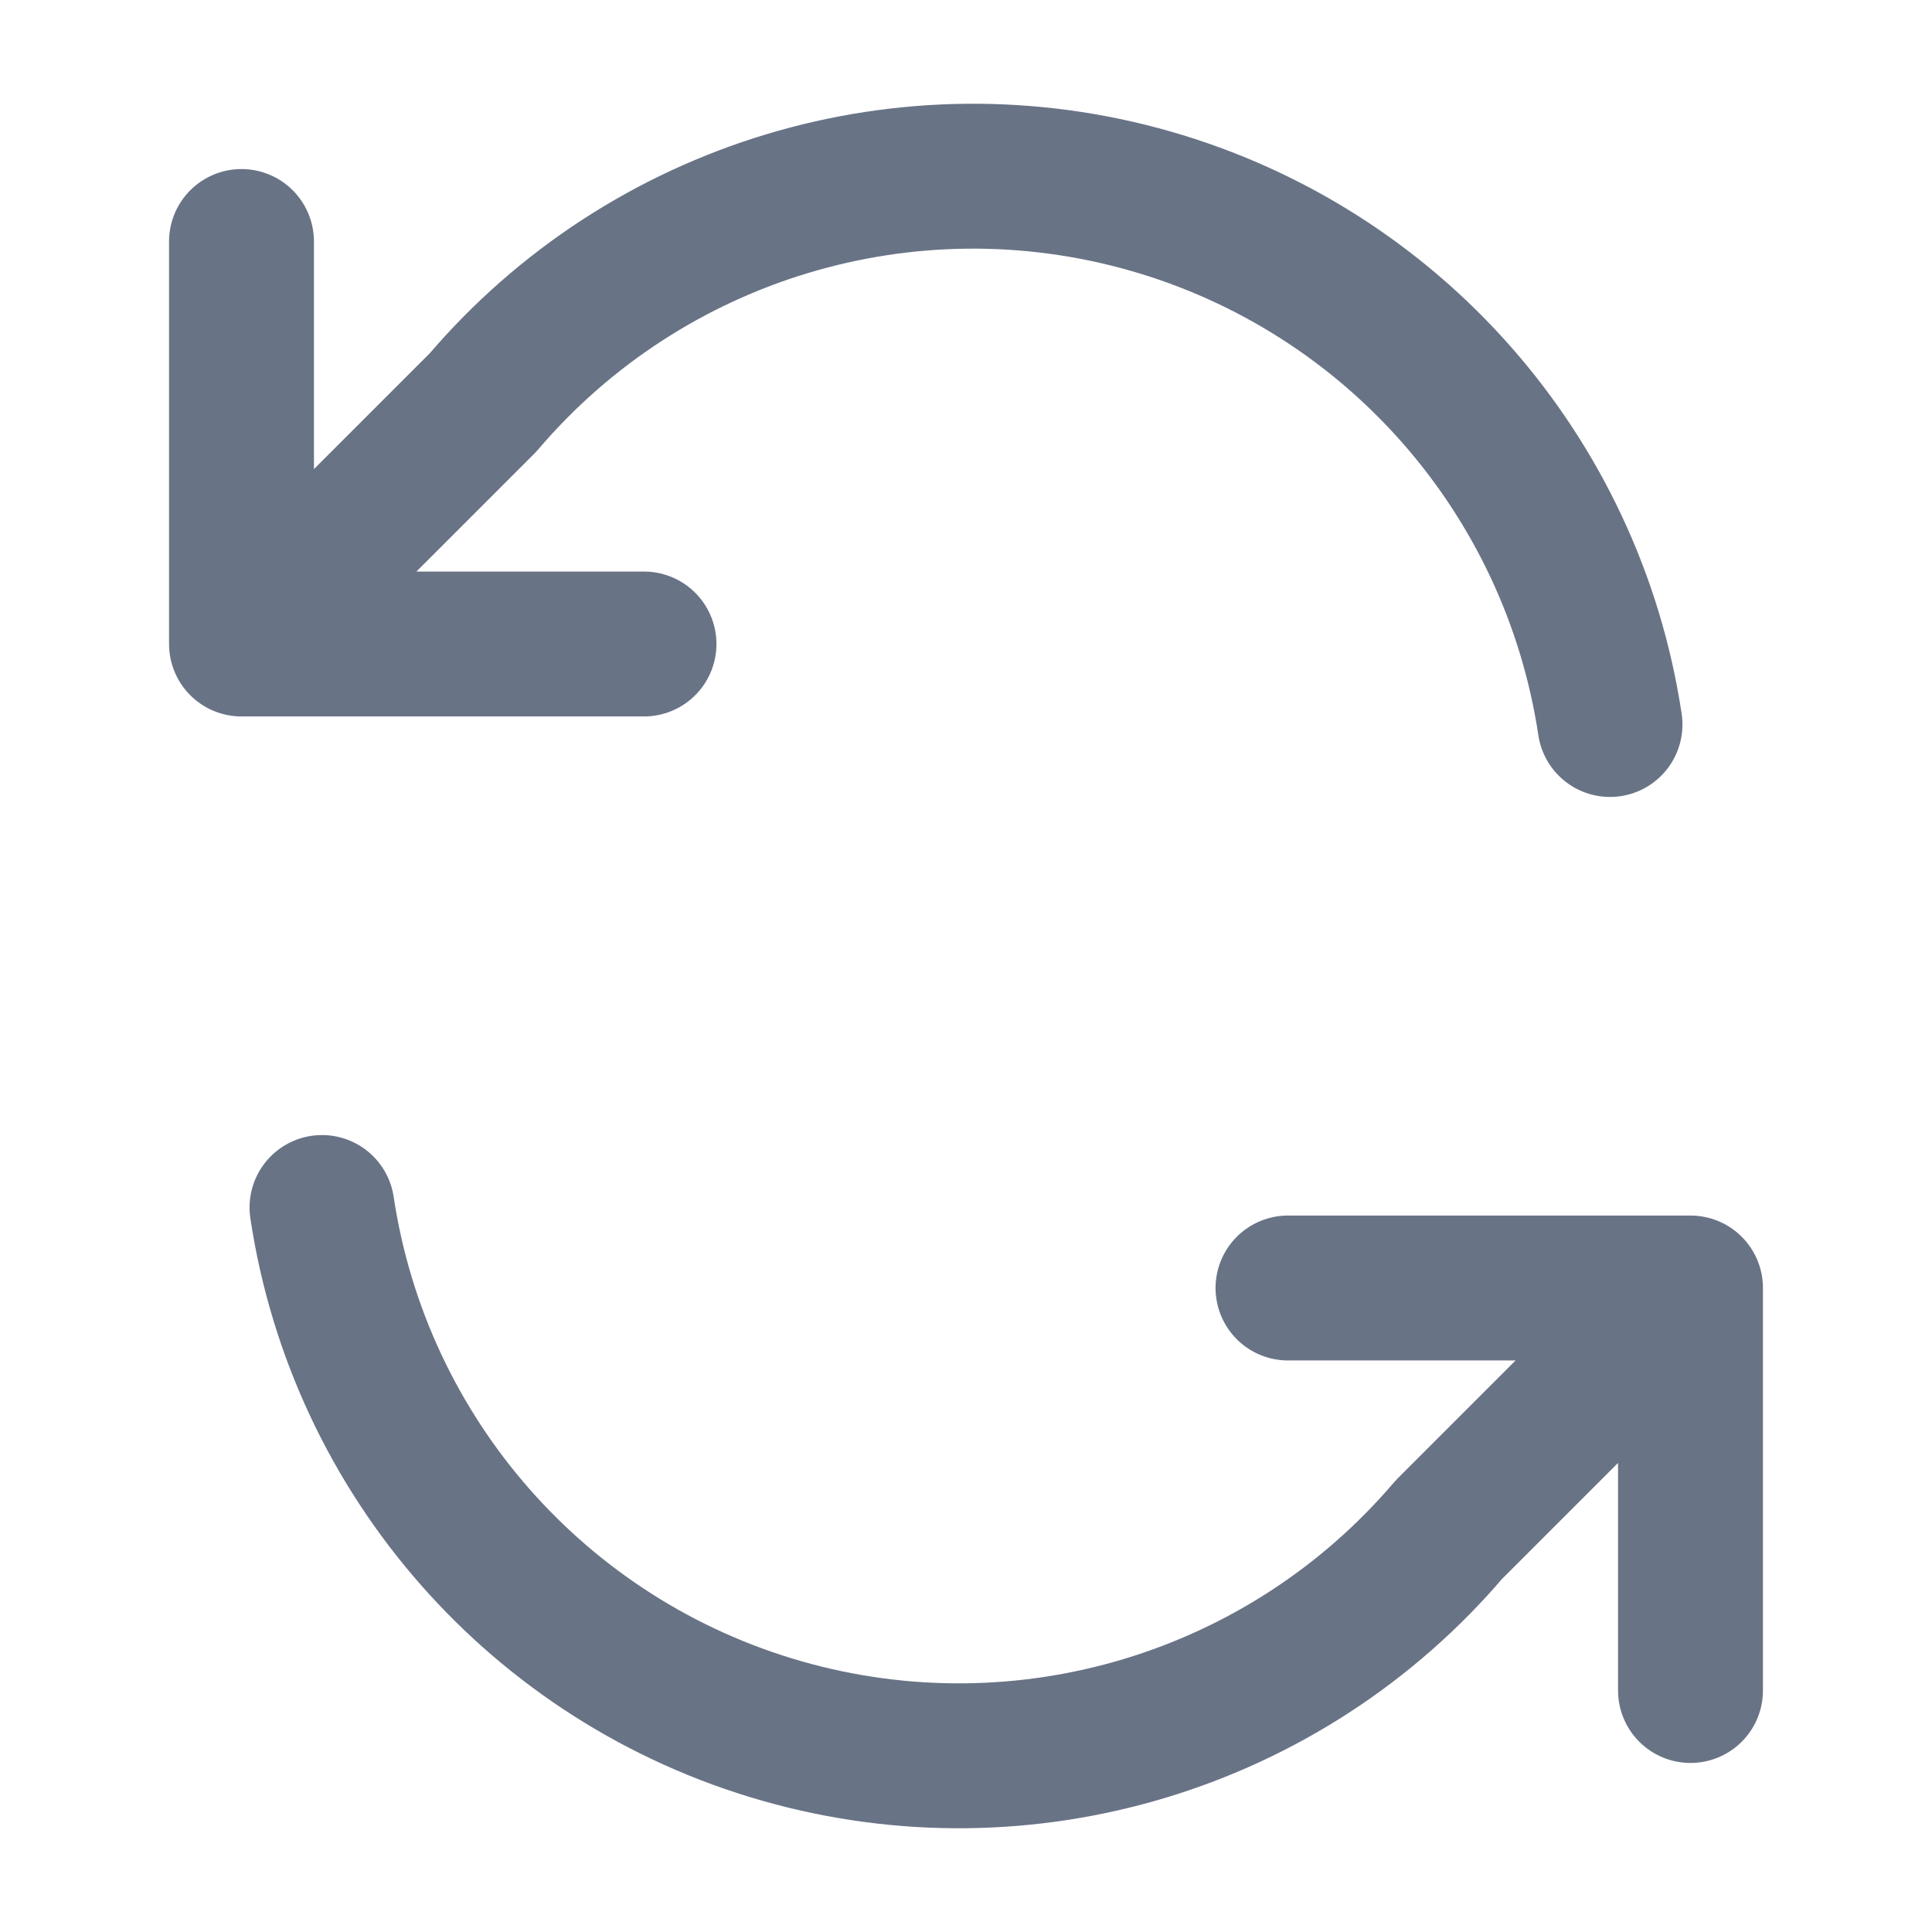
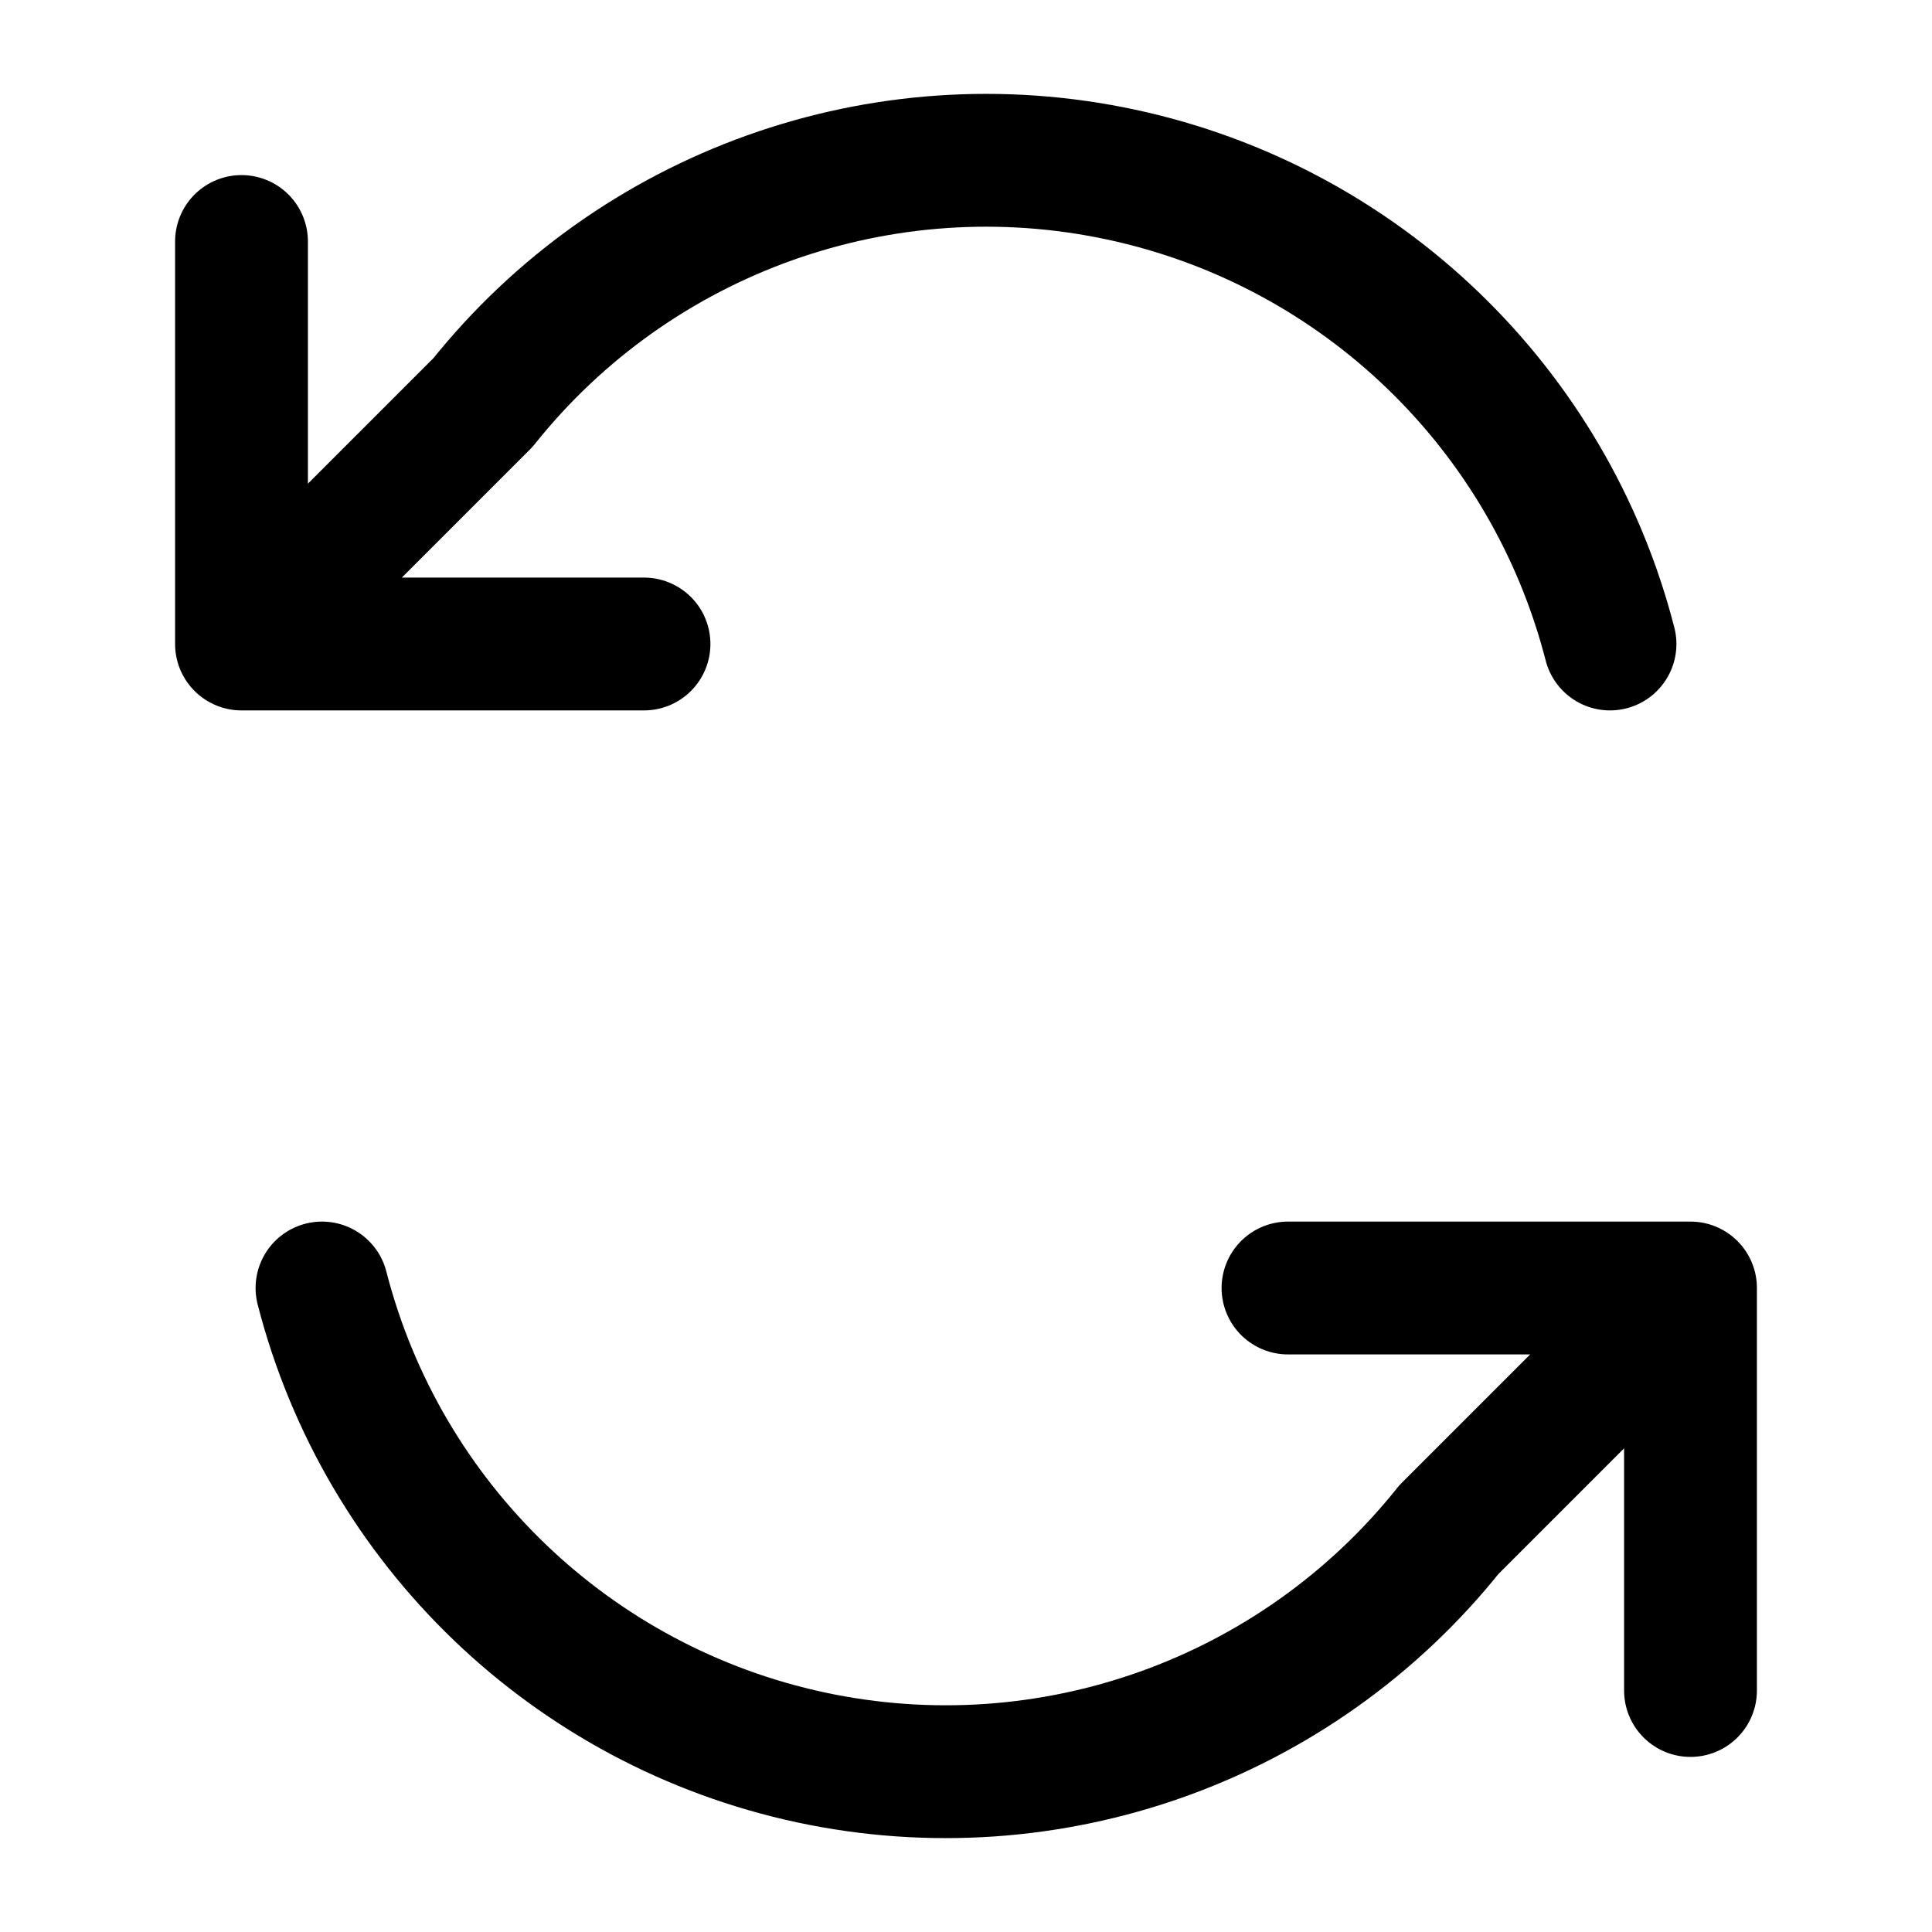
- <svg xmlns="http://www.w3.org/2000/svg" viewBox="0 0 24 24" fill="none" stroke="#697386" stroke-width="1.8" stroke-linecap="round" stroke-linejoin="round">
-   <path d="M20 9a8 8 0 0 0-14-4L3 8m0-5v5h5M4 15a8 8 0 0 0 14 4l3-3m0 5v-5h-5" />
+ <svg xmlns="http://www.w3.org/2000/svg" viewBox="0 0 24 24" fill="none" stroke="currentColor" stroke-width="1.65" stroke-linecap="round" stroke-linejoin="round">
+   <path d="M20 8a8 8 0 0 0-14-3L3 8m0-5v5h5M4 16a8 8 0 0 0 14 3l3-3m0 5v-5h-5" />
</svg>
